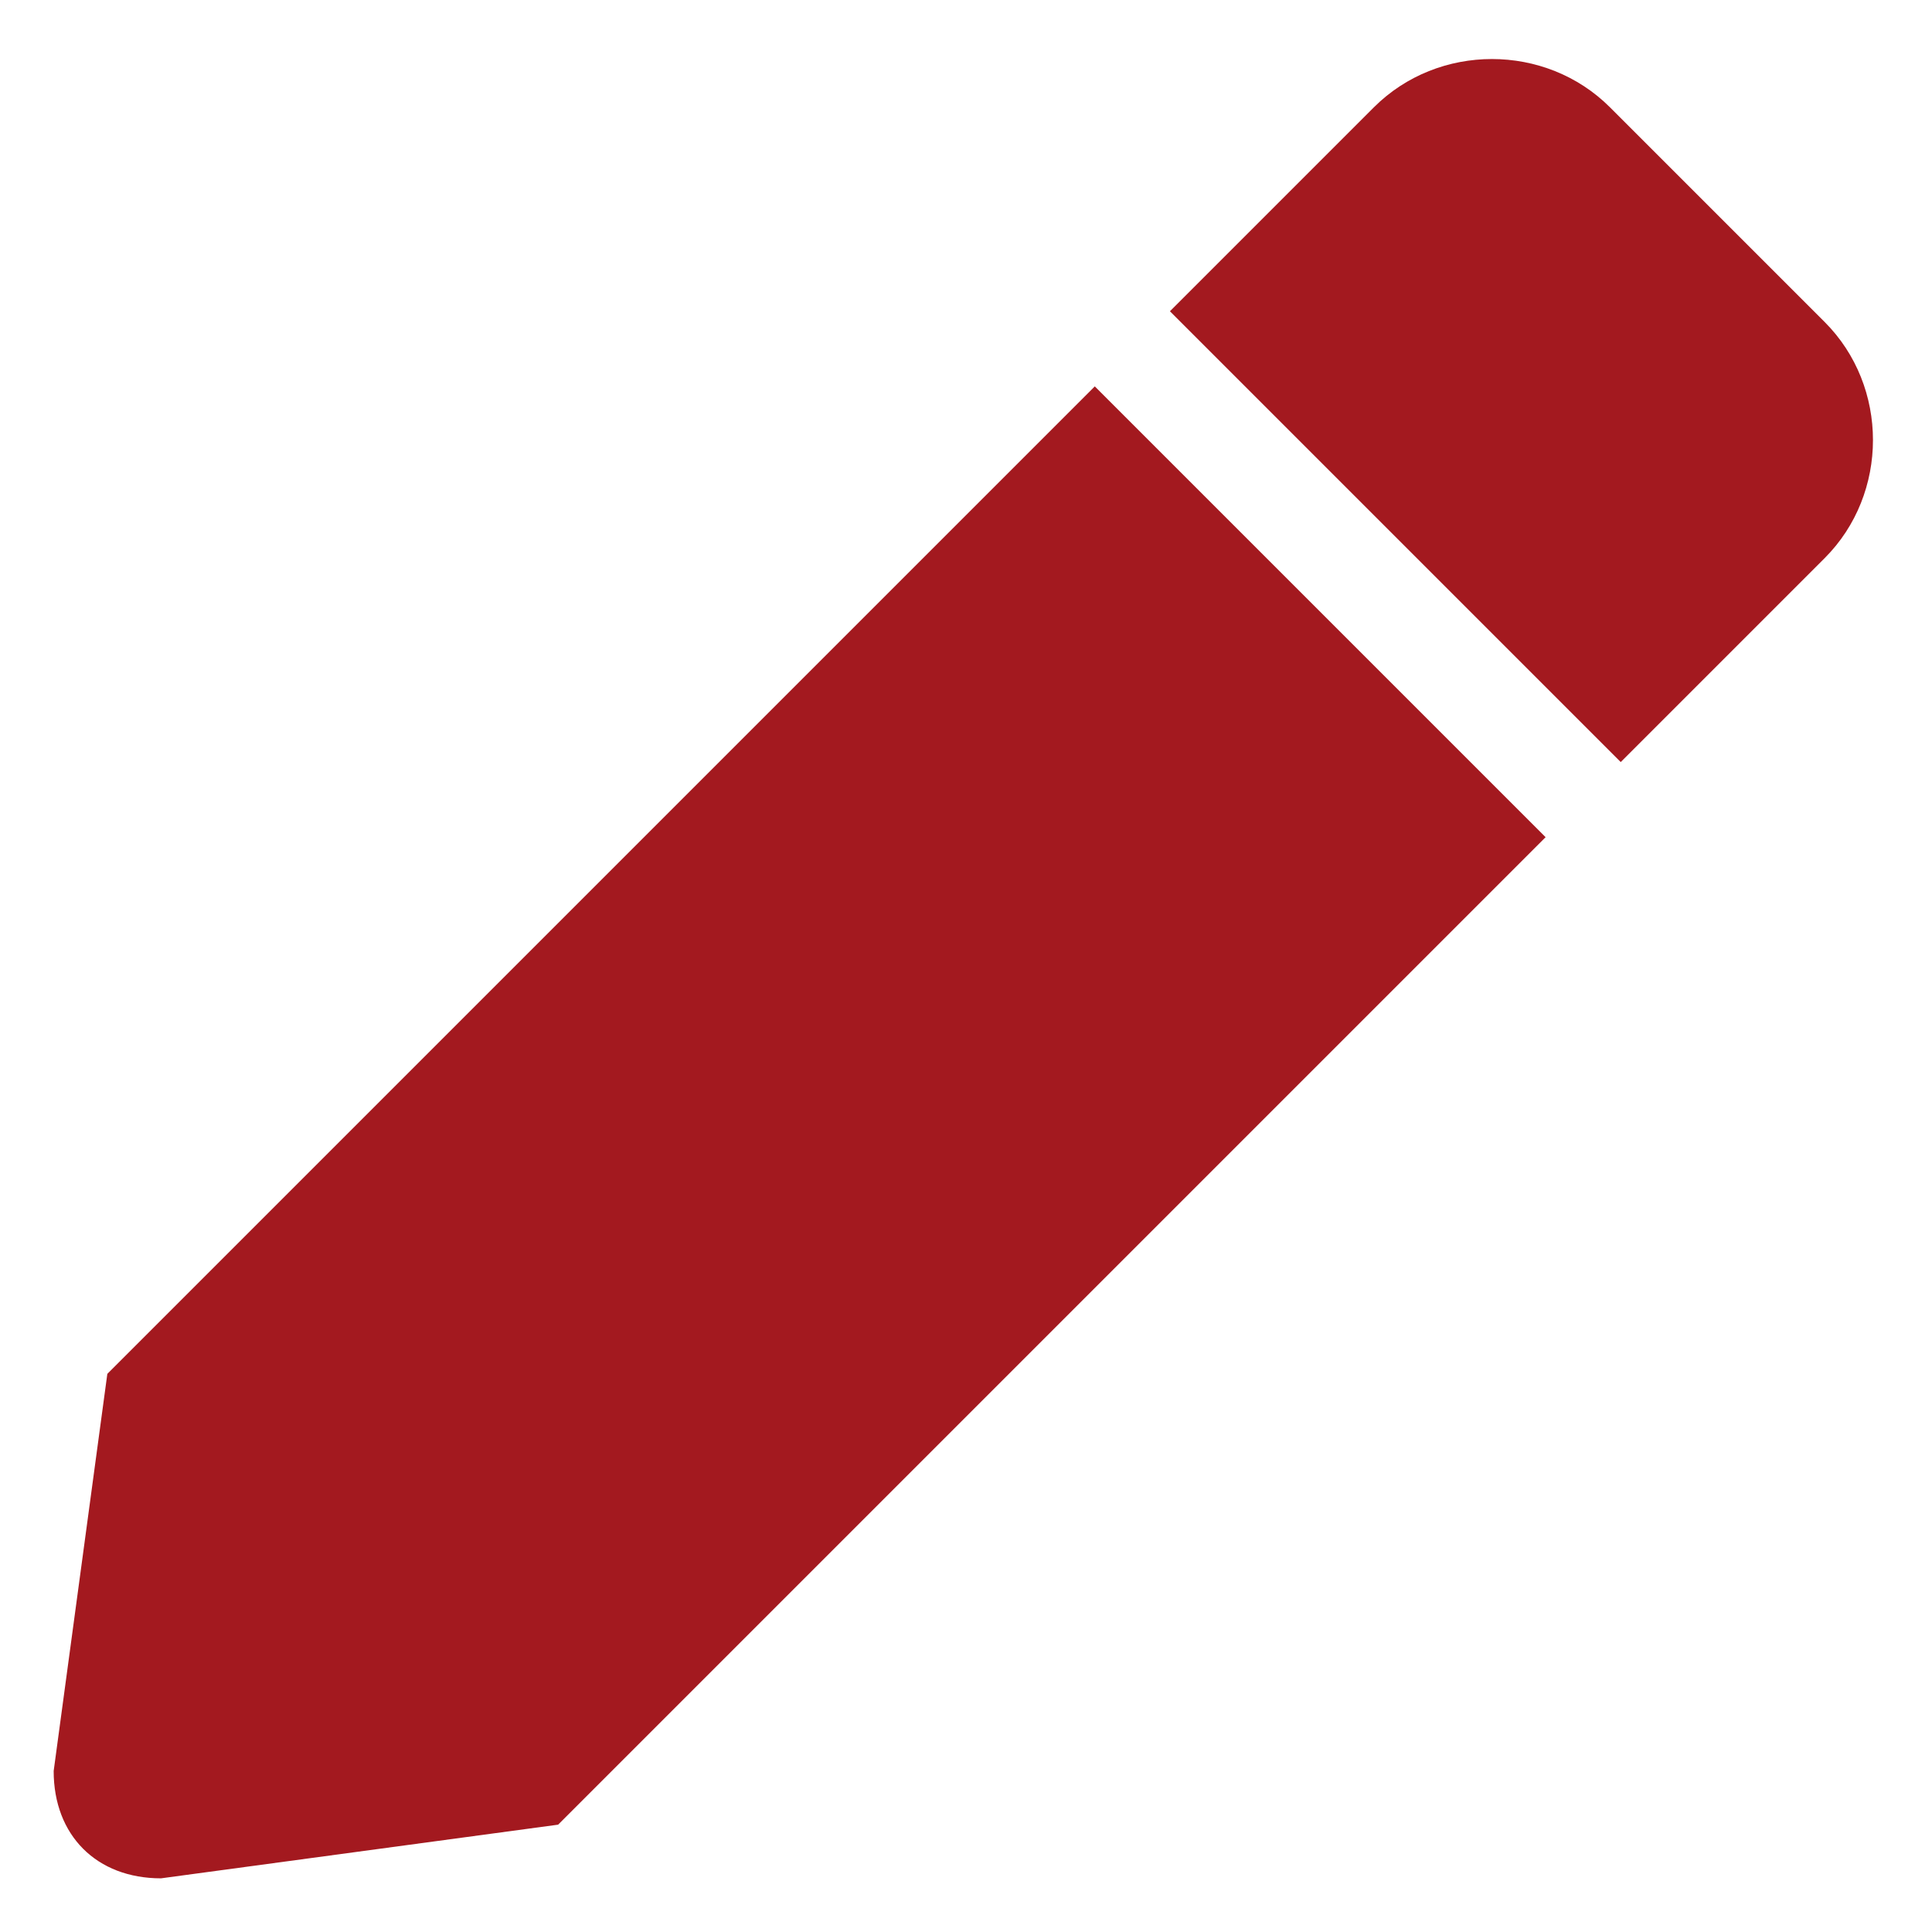
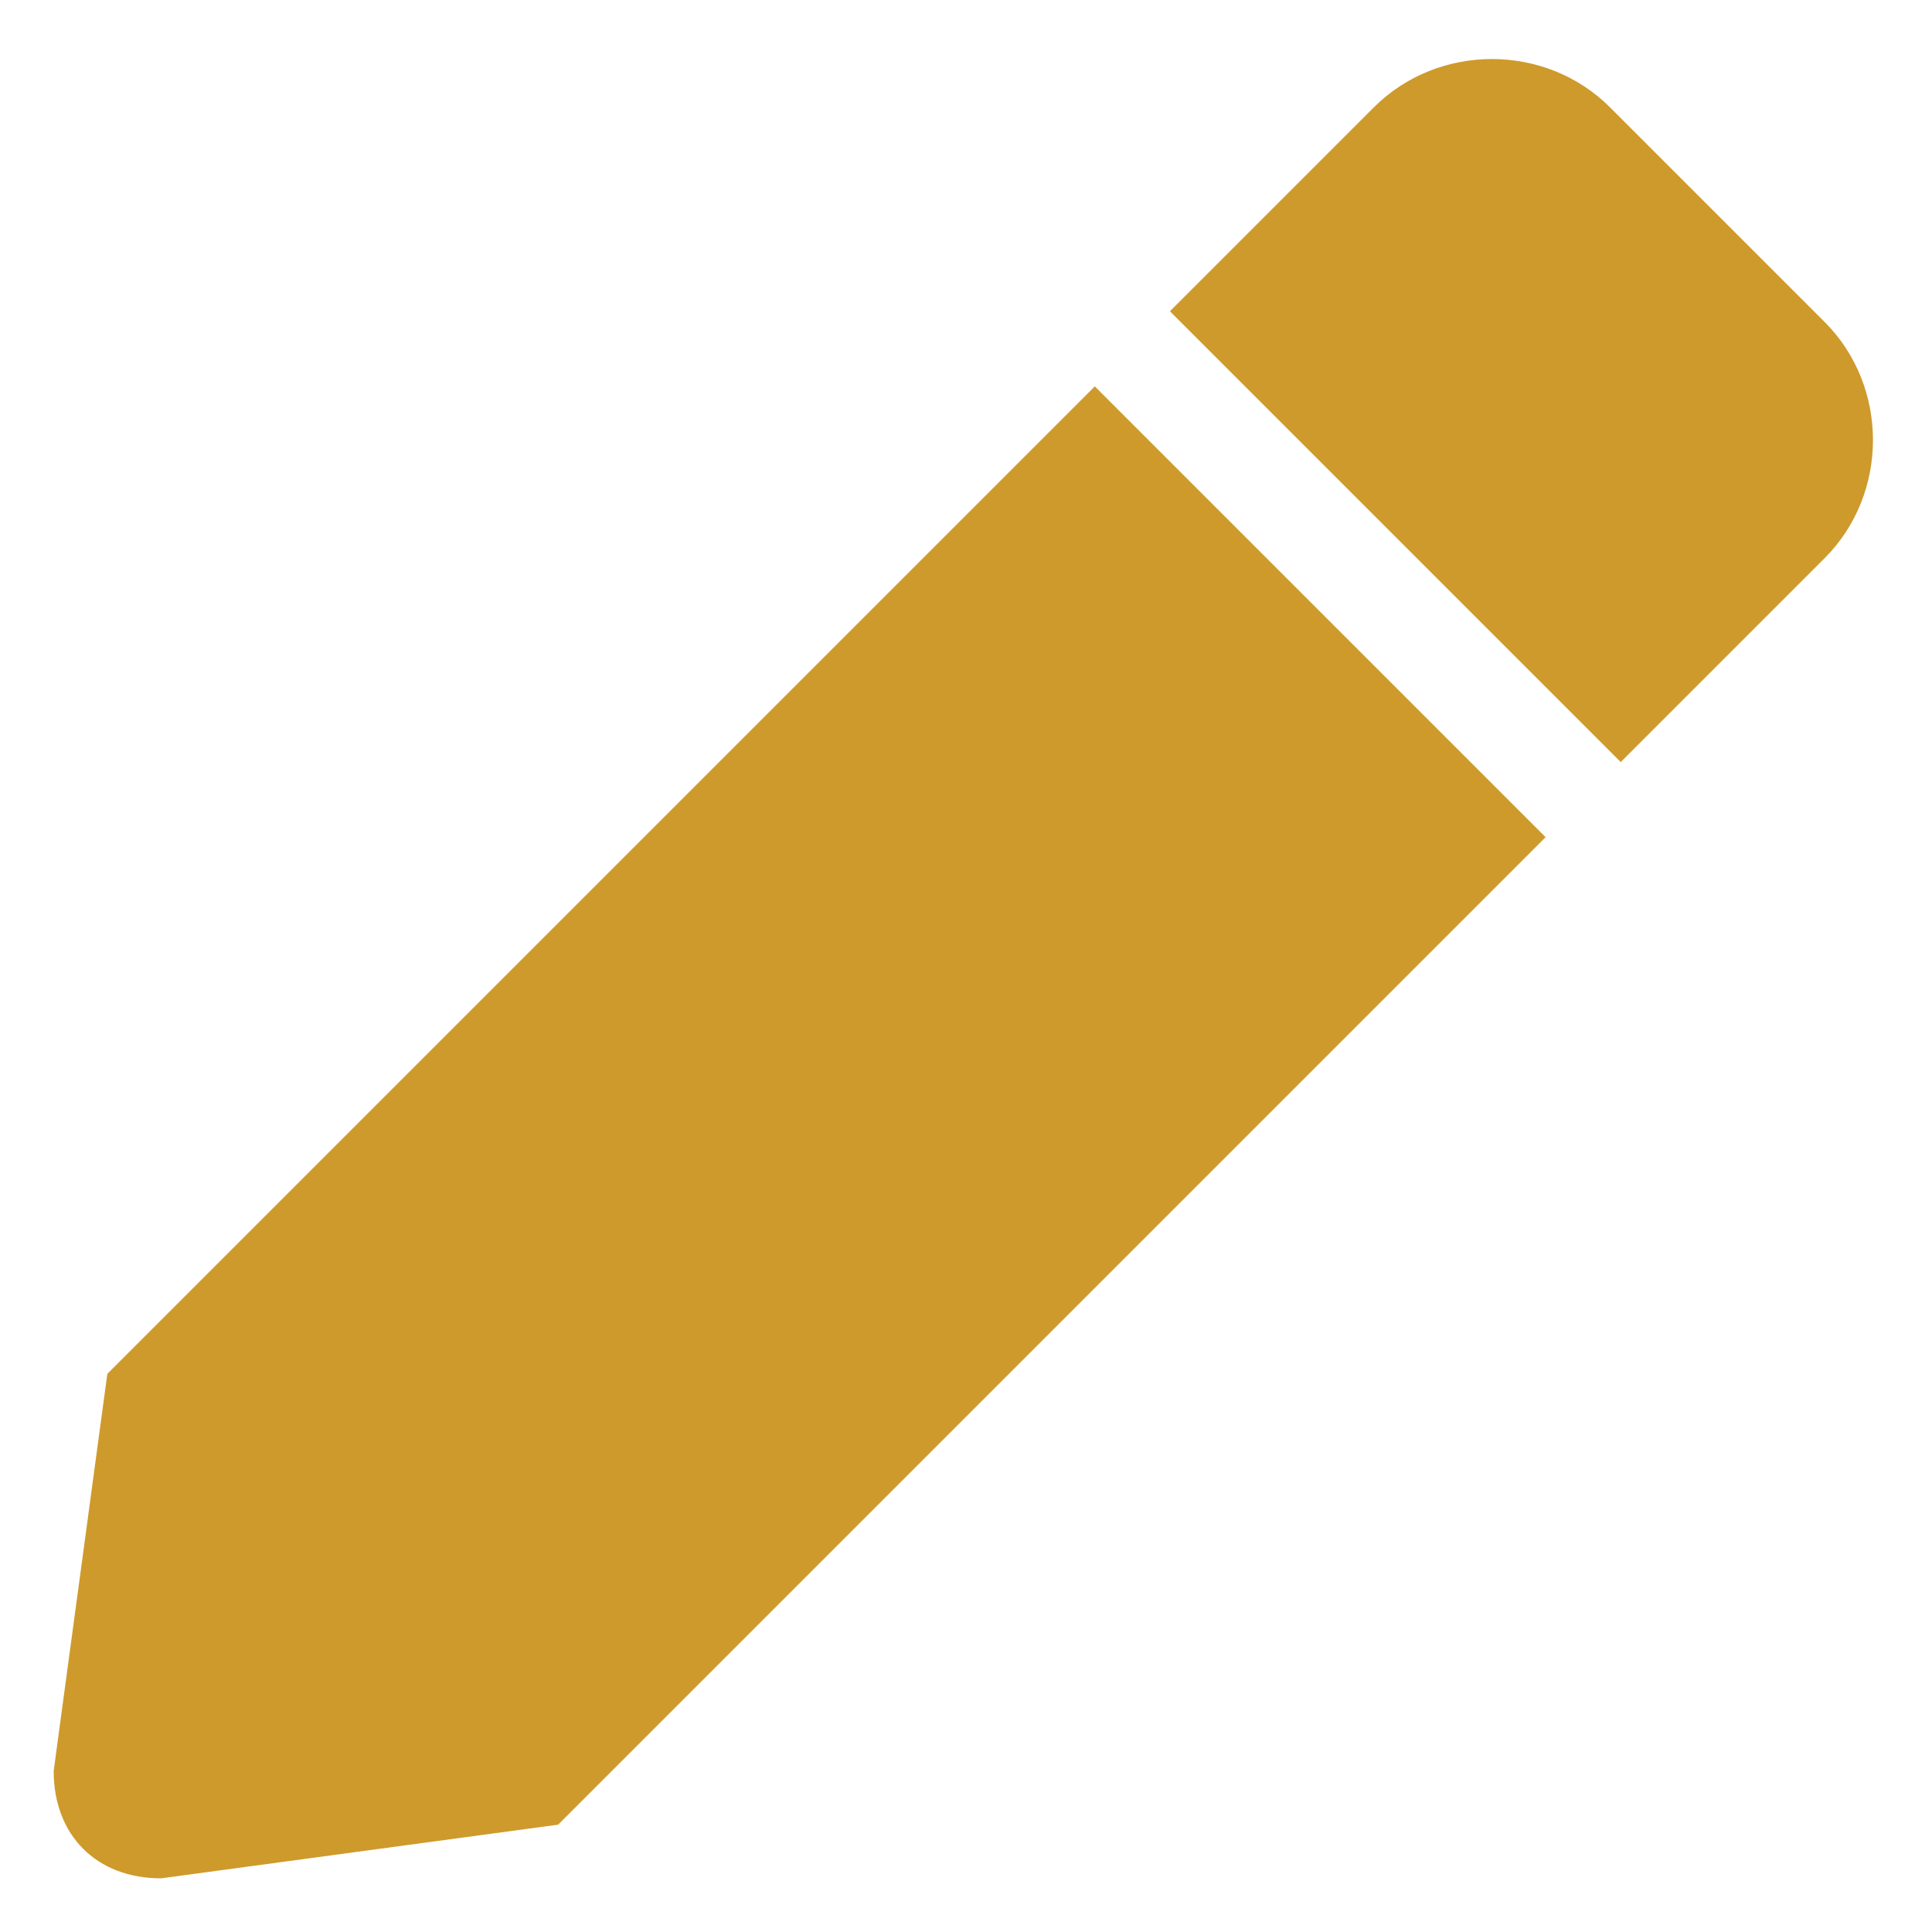
- <svg xmlns="http://www.w3.org/2000/svg" width="18" height="18" viewBox="0 0 18 18" fill="#A3191F">
+ <svg xmlns="http://www.w3.org/2000/svg" width="18" height="18" viewBox="0 0 18 18" fill="#ce9a2b">
  <path d="M0.5,16.5L1,12.8l9.2-9.2l4.2,4.2L5.2,17l-3.7,0.5C0.9,17.5,0.5,17.1,0.5,16.5z M12.8,1l-1.9,1.9l4.2,4.2L17,5.2 c0.6-0.6,0.6-1.6,0-2.2l-2-2C14.4,0.4,13.4,0.4,12.8,1z" />
</svg>
